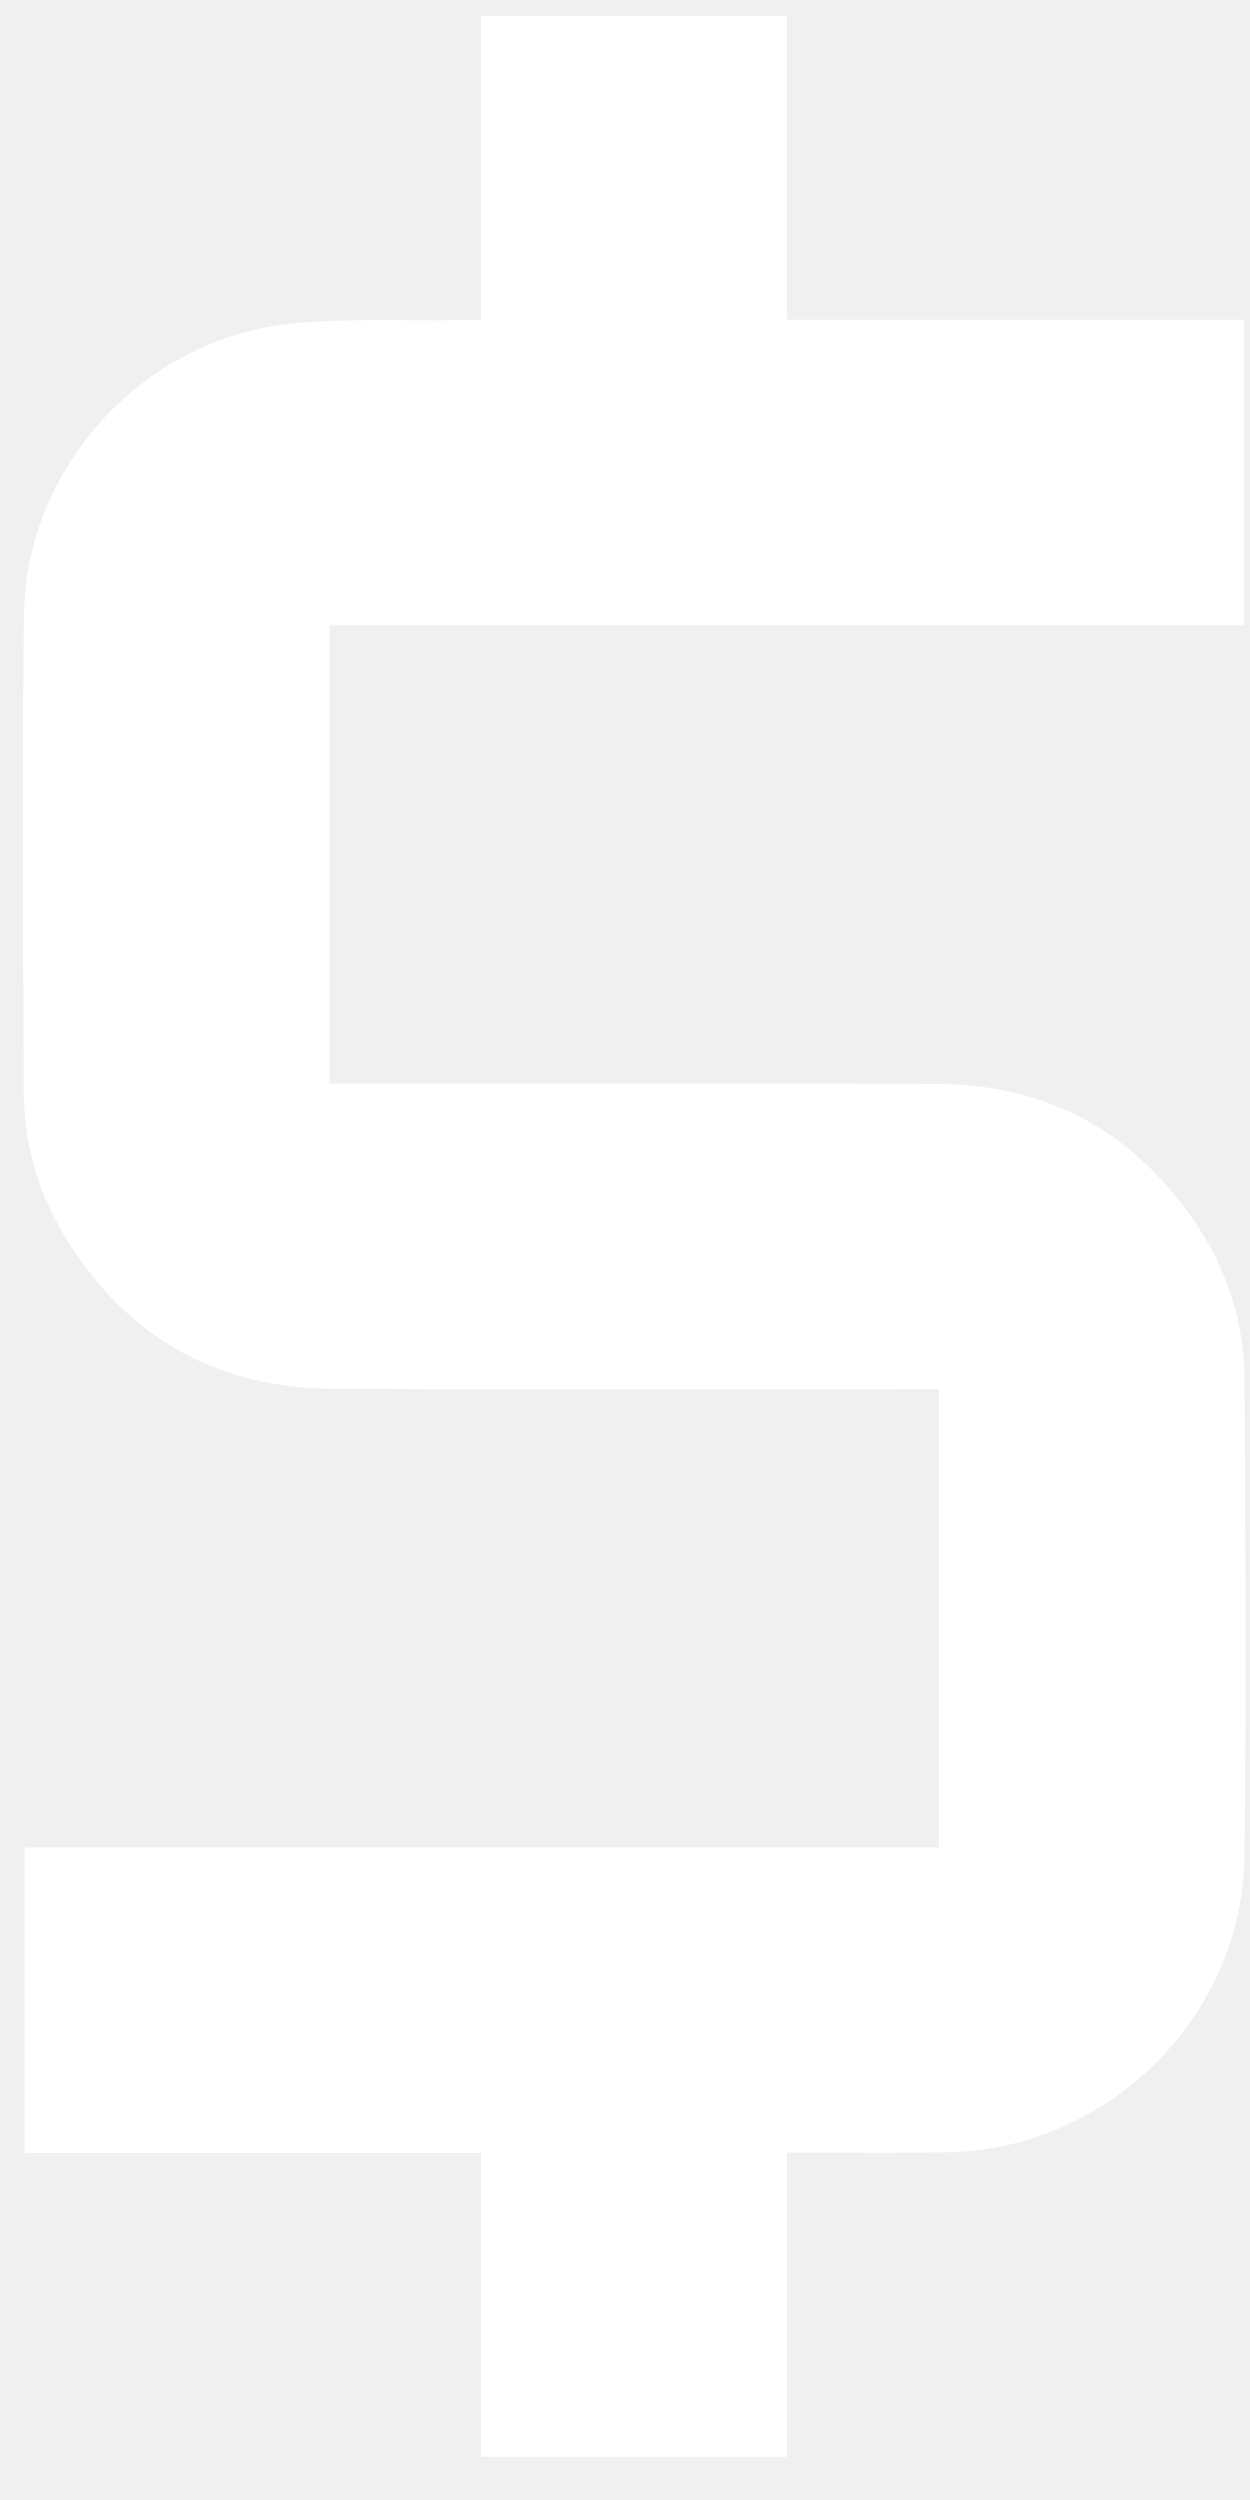
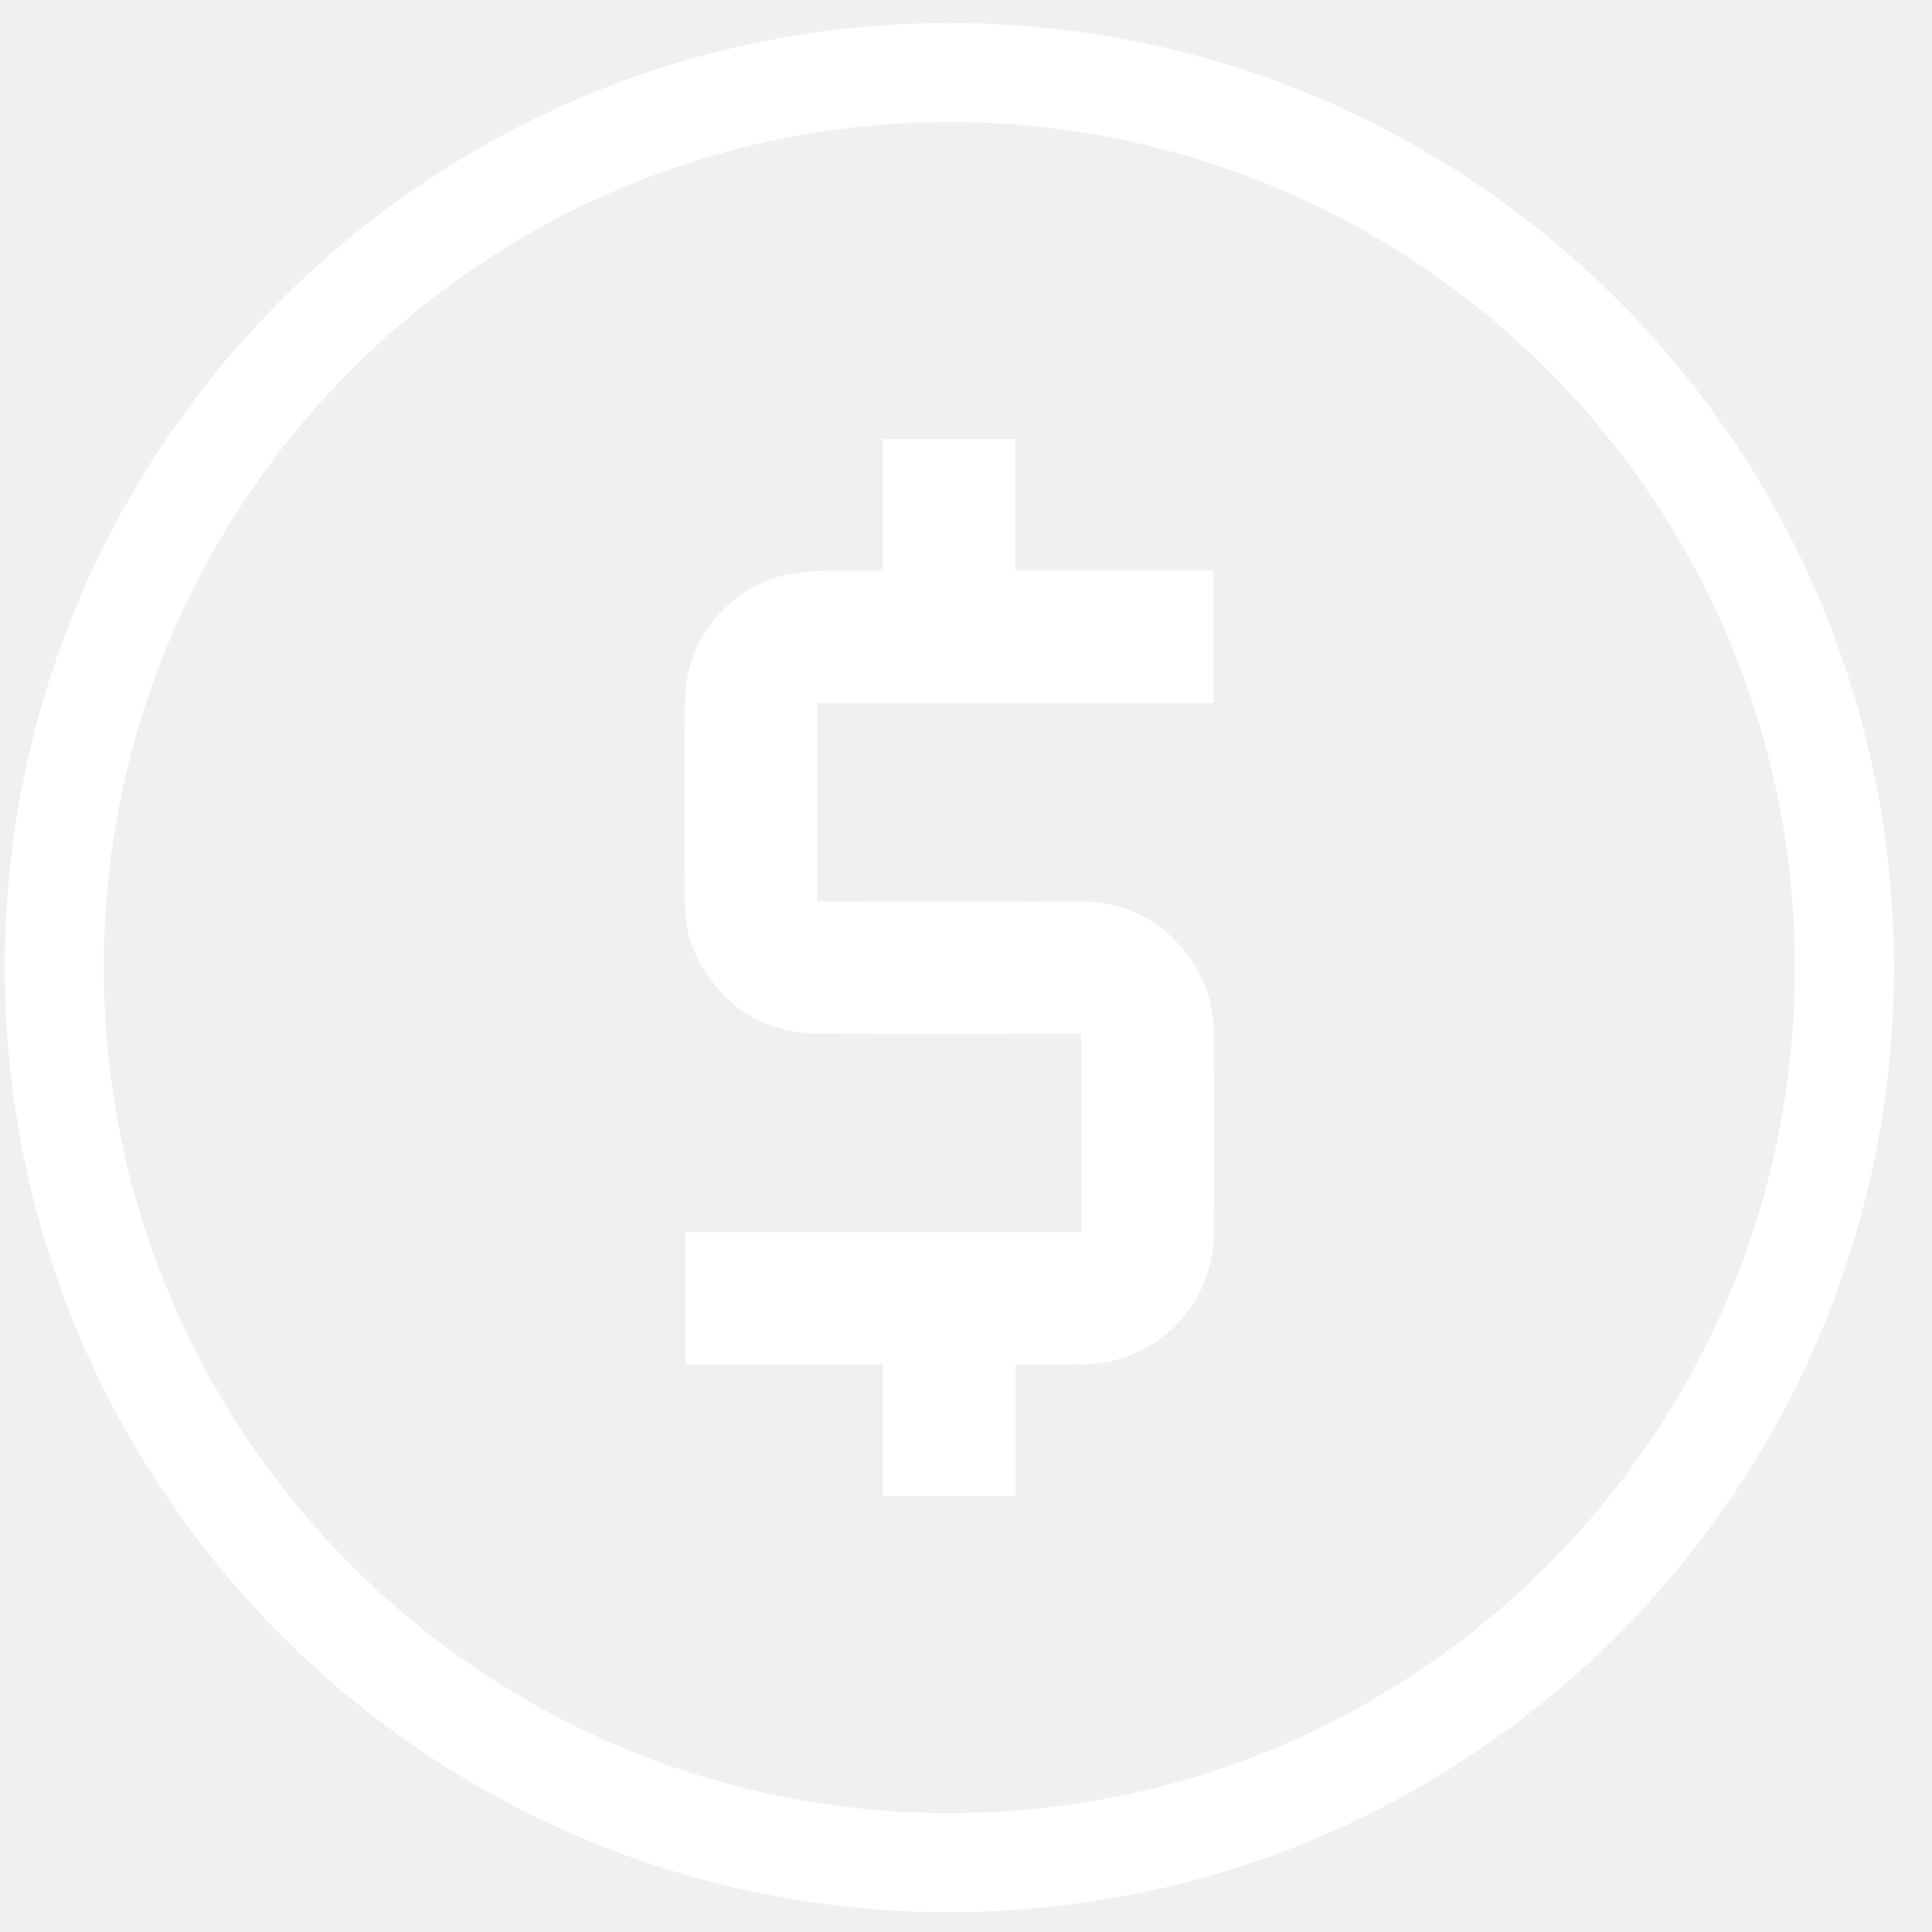
- <svg xmlns="http://www.w3.org/2000/svg" width="19" height="38" viewBox="0 0 19 38" fill="none">
-   <path d="M7.313 37.344V32.725H0.373V28.08H14.27V21.114H13.992C11.019 21.114 8.045 21.124 5.072 21.11C3.254 21.102 1.875 20.295 0.948 18.732C0.563 18.082 0.365 17.366 0.361 16.613C0.351 14.195 0.337 11.778 0.363 9.36C0.388 7.1 2.174 5.146 4.429 4.92C5.275 4.835 6.134 4.88 6.988 4.866C7.09 4.865 7.193 4.866 7.313 4.866V0.241H11.958V4.86H18.907V9.505H5.01V16.471C5.102 16.471 5.194 16.471 5.287 16.471C8.277 16.472 11.267 16.461 14.256 16.476C15.944 16.485 17.262 17.221 18.195 18.625C18.665 19.333 18.913 20.125 18.918 20.972C18.931 23.381 18.944 25.791 18.917 28.2C18.889 30.653 16.848 32.672 14.395 32.716C13.67 32.729 12.945 32.719 12.22 32.72C12.141 32.72 12.063 32.72 11.961 32.72V37.344H7.313H7.313Z" fill="white" />
+ <svg xmlns="http://www.w3.org/2000/svg" width="39" height="39" viewBox="0 0 39 39" fill="none">
+   <path d="M17.825 30.203V27.546H13.833V24.874H21.827V20.867H21.667C19.957 20.867 18.247 20.873 16.536 20.865C15.491 20.86 14.697 20.396 14.165 19.497C13.943 19.123 13.829 18.711 13.827 18.278C13.821 16.888 13.813 15.497 13.828 14.107C13.842 12.807 14.87 11.682 16.166 11.553C16.653 11.504 17.147 11.53 17.638 11.522C17.697 11.521 17.756 11.522 17.825 11.522V8.862H20.497V11.518H24.494V14.19H16.5V18.197C16.553 18.197 16.607 18.197 16.66 18.197C18.38 18.197 20.099 18.191 21.819 18.2C22.79 18.204 23.548 18.628 24.084 19.436C24.355 19.843 24.497 20.298 24.5 20.786C24.508 22.171 24.515 23.557 24.5 24.943C24.484 26.354 23.31 27.515 21.899 27.541C21.482 27.548 21.065 27.542 20.648 27.543C20.602 27.543 20.557 27.543 20.499 27.543V30.203H17.825H17.825Z" fill="white" />
+   <path d="M19.164 37.6C29.142 37.6 37.232 29.511 37.232 19.532C37.232 9.554 29.142 1.464 19.164 1.464C9.185 1.464 1.096 9.554 1.096 19.532C1.096 29.511 9.185 37.6 19.164 37.6Z" stroke="white" stroke-width="2" stroke-miterlimit="10" />
</svg>
